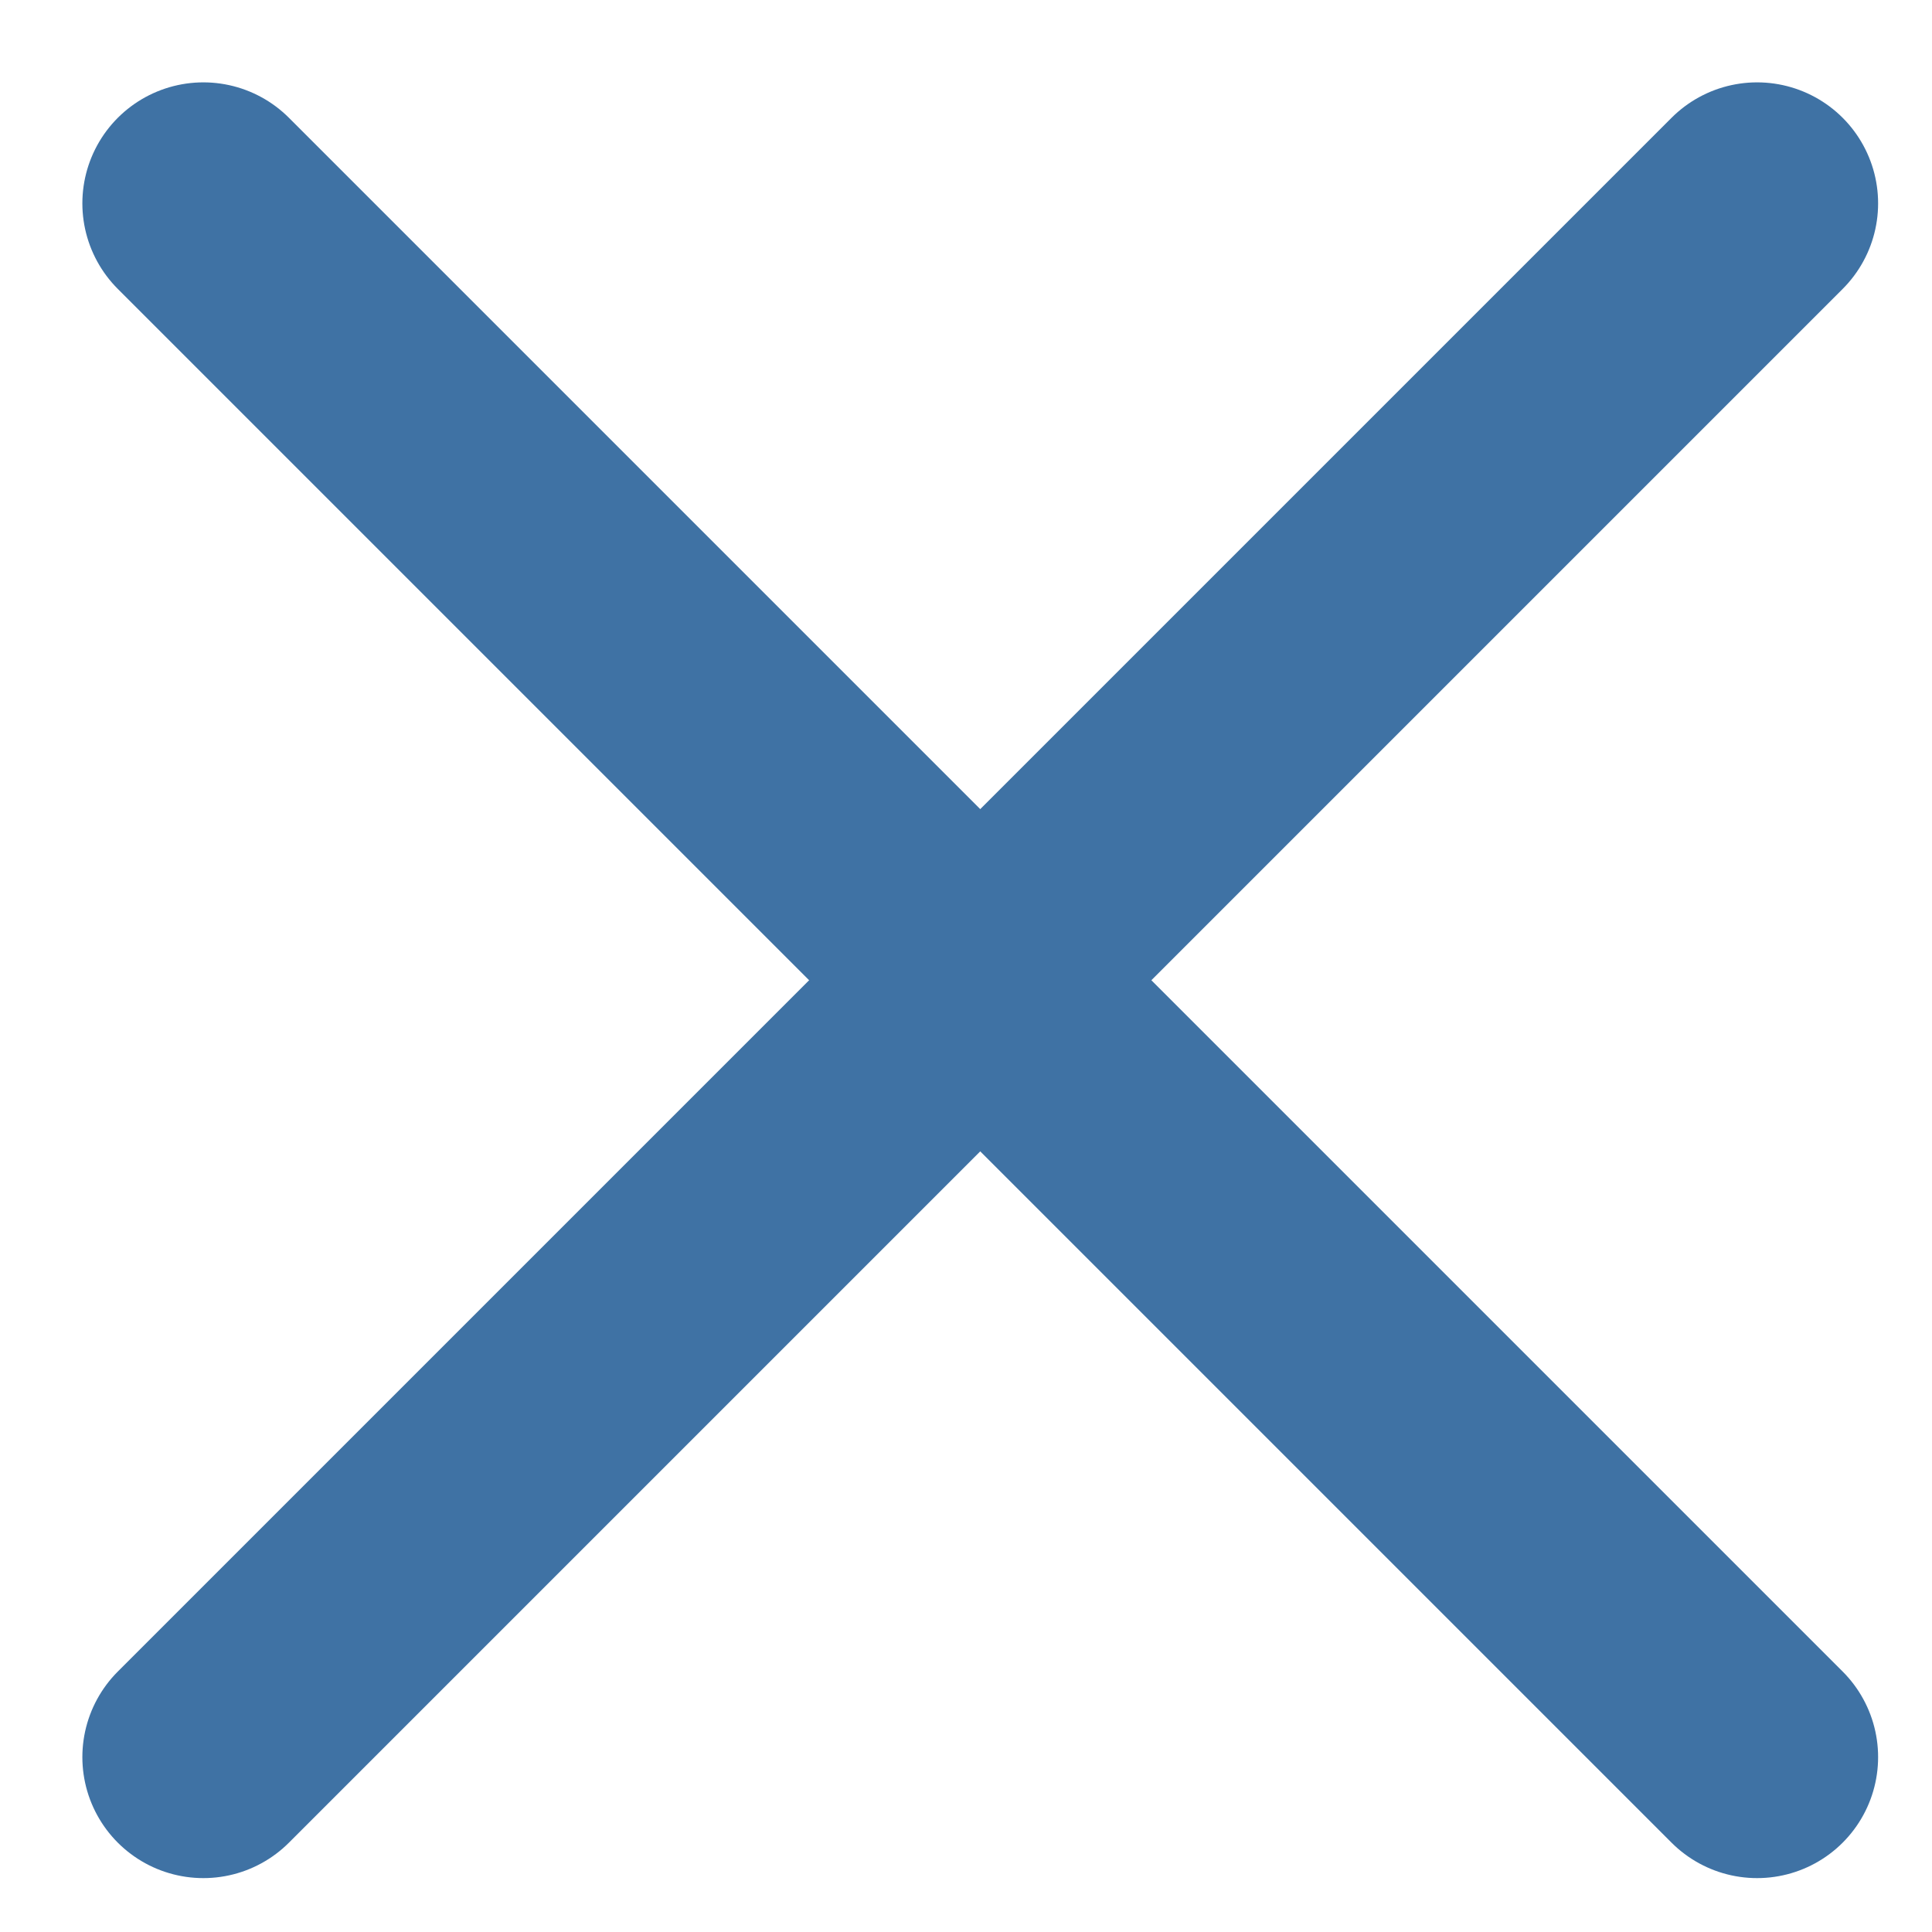
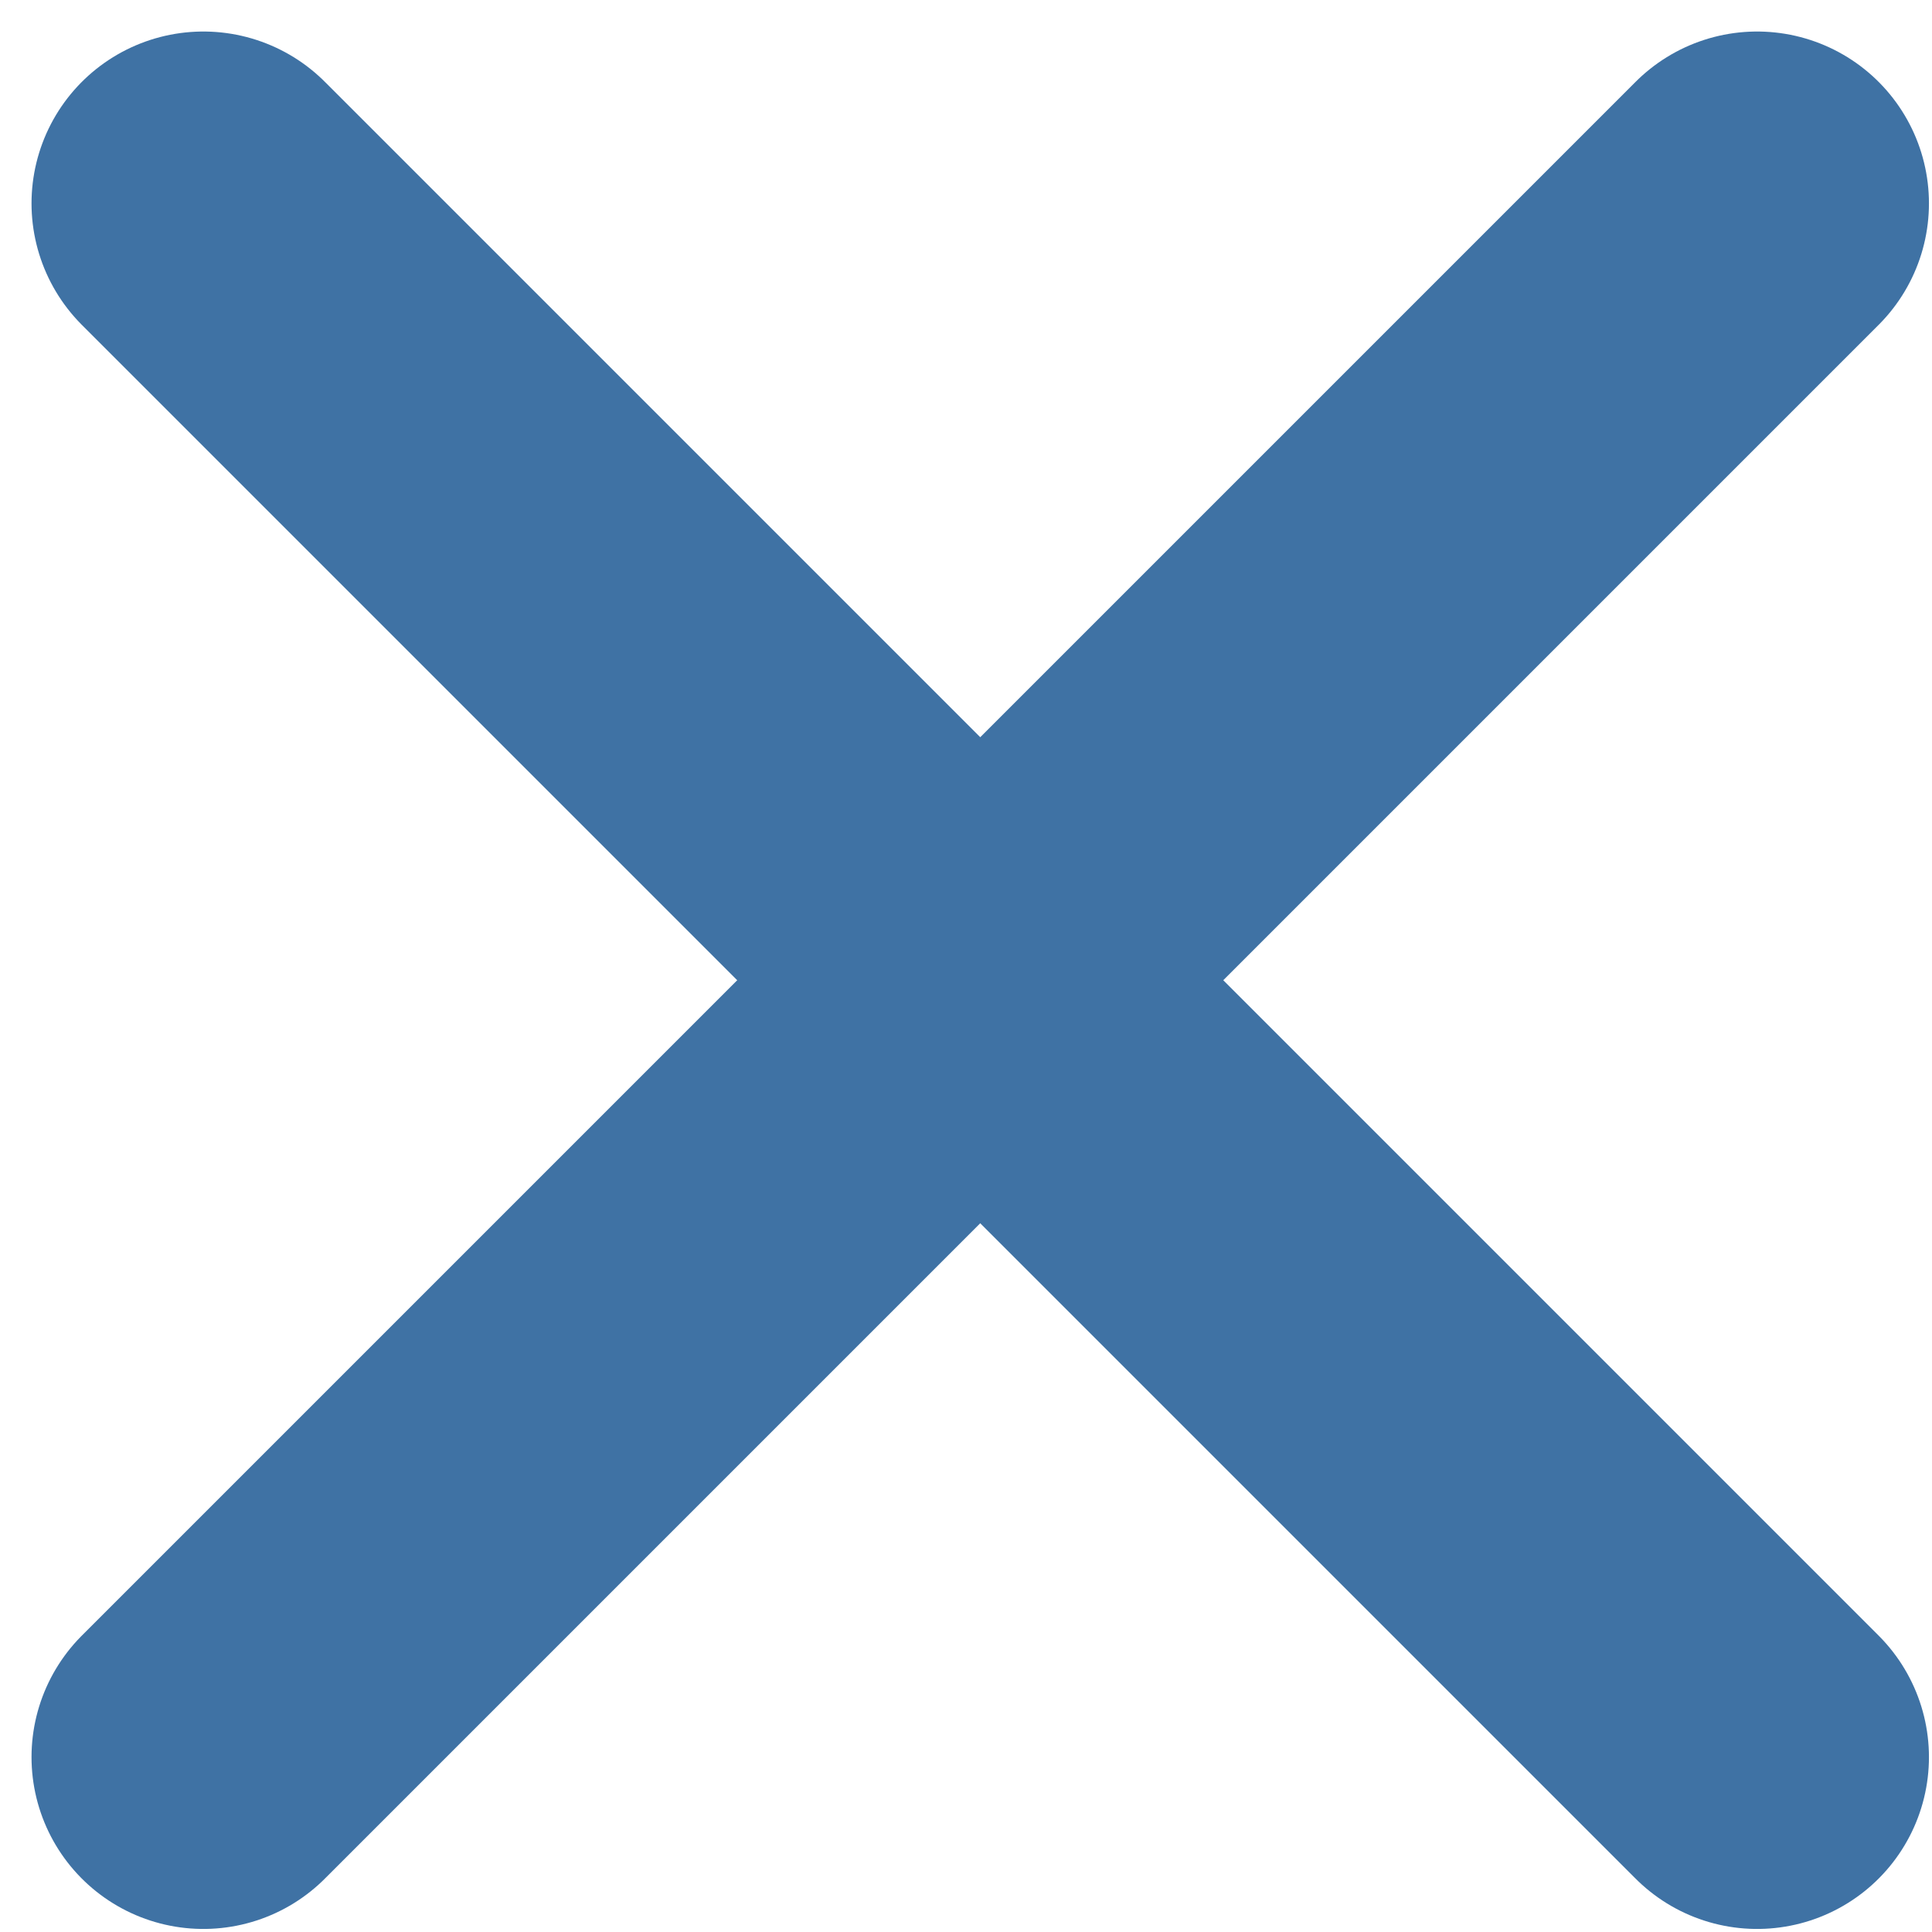
<svg xmlns="http://www.w3.org/2000/svg" width="19" height="19" viewBox="0 0 19 19" fill="none">
-   <path d="M17.28 2L2 17.28" stroke="#3F72A4" stroke-width="2.38" stroke-linecap="round" stroke-linejoin="round" />
-   <path d="M2 2L17.28 17.28" stroke="#3F72A4" stroke-width="2.38" stroke-linecap="round" stroke-linejoin="round" />
+   <path d="M17.28 2L2 17.28" stroke="#3F72A4" stroke-width="3.38" stroke-linecap="round" stroke-linejoin="round" />
+   <path d="M2 2L17.28 17.28" stroke="#3F72A4" stroke-width="3.38" stroke-linecap="round" stroke-linejoin="round" />
</svg>
